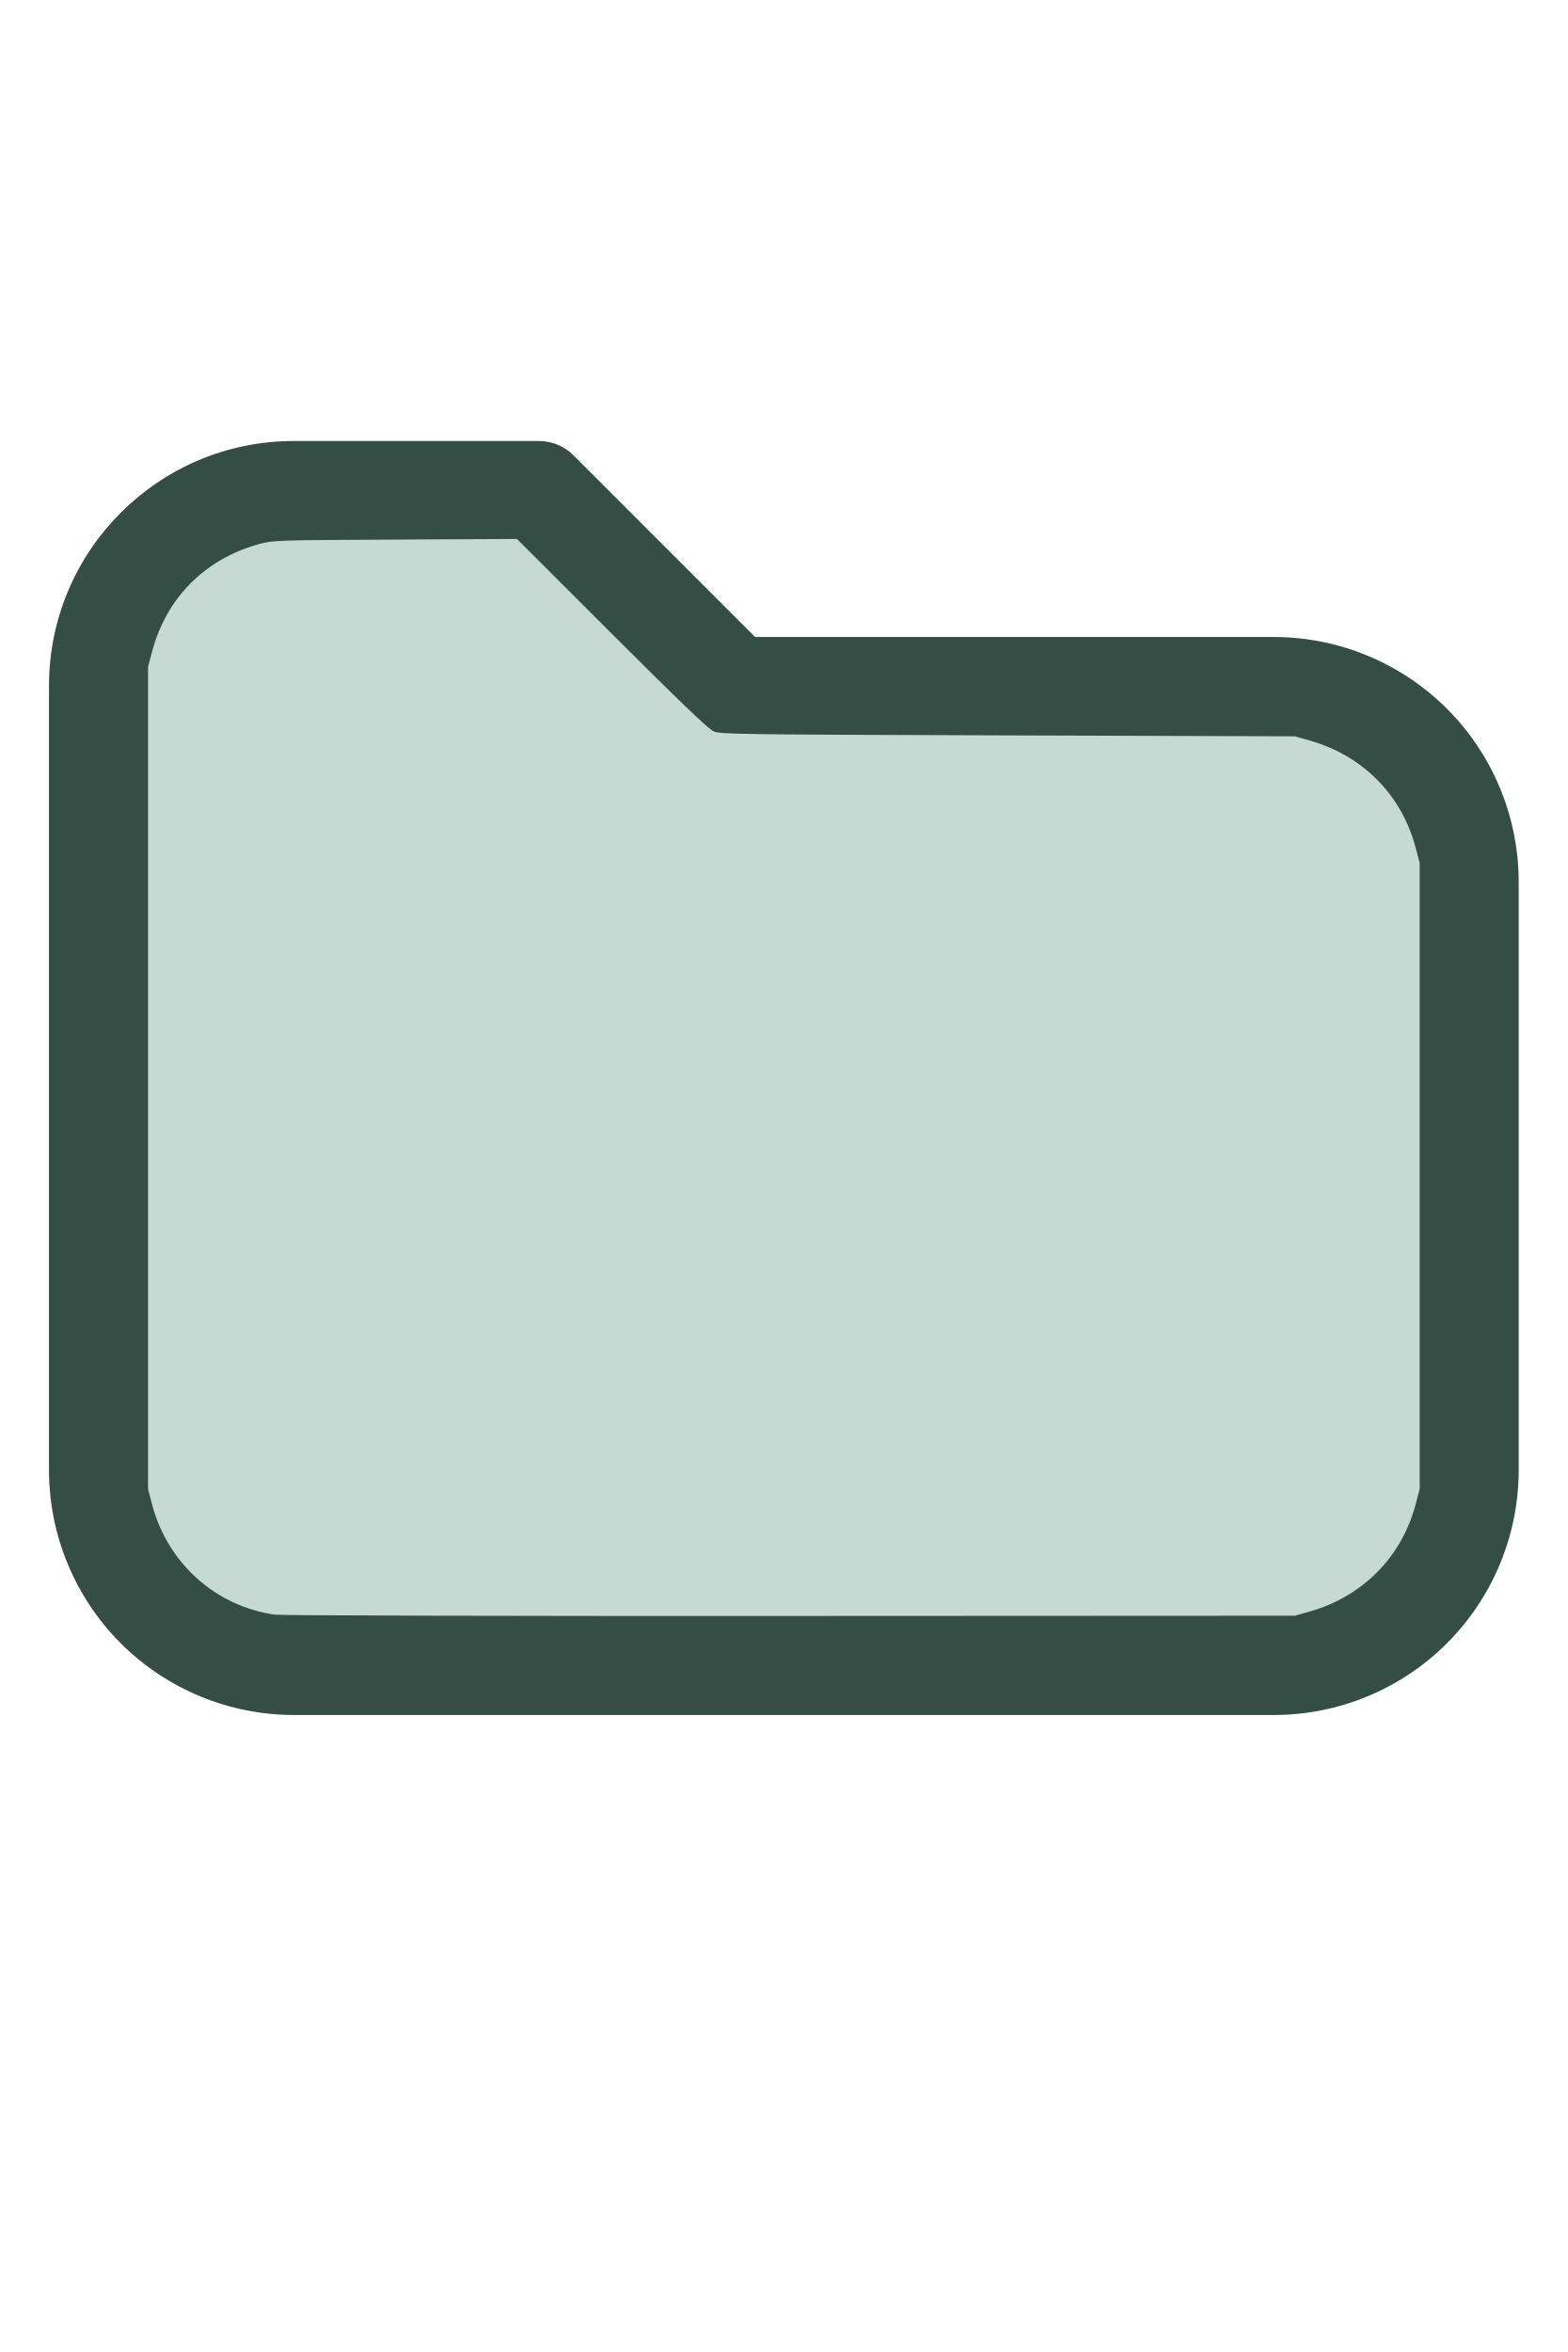
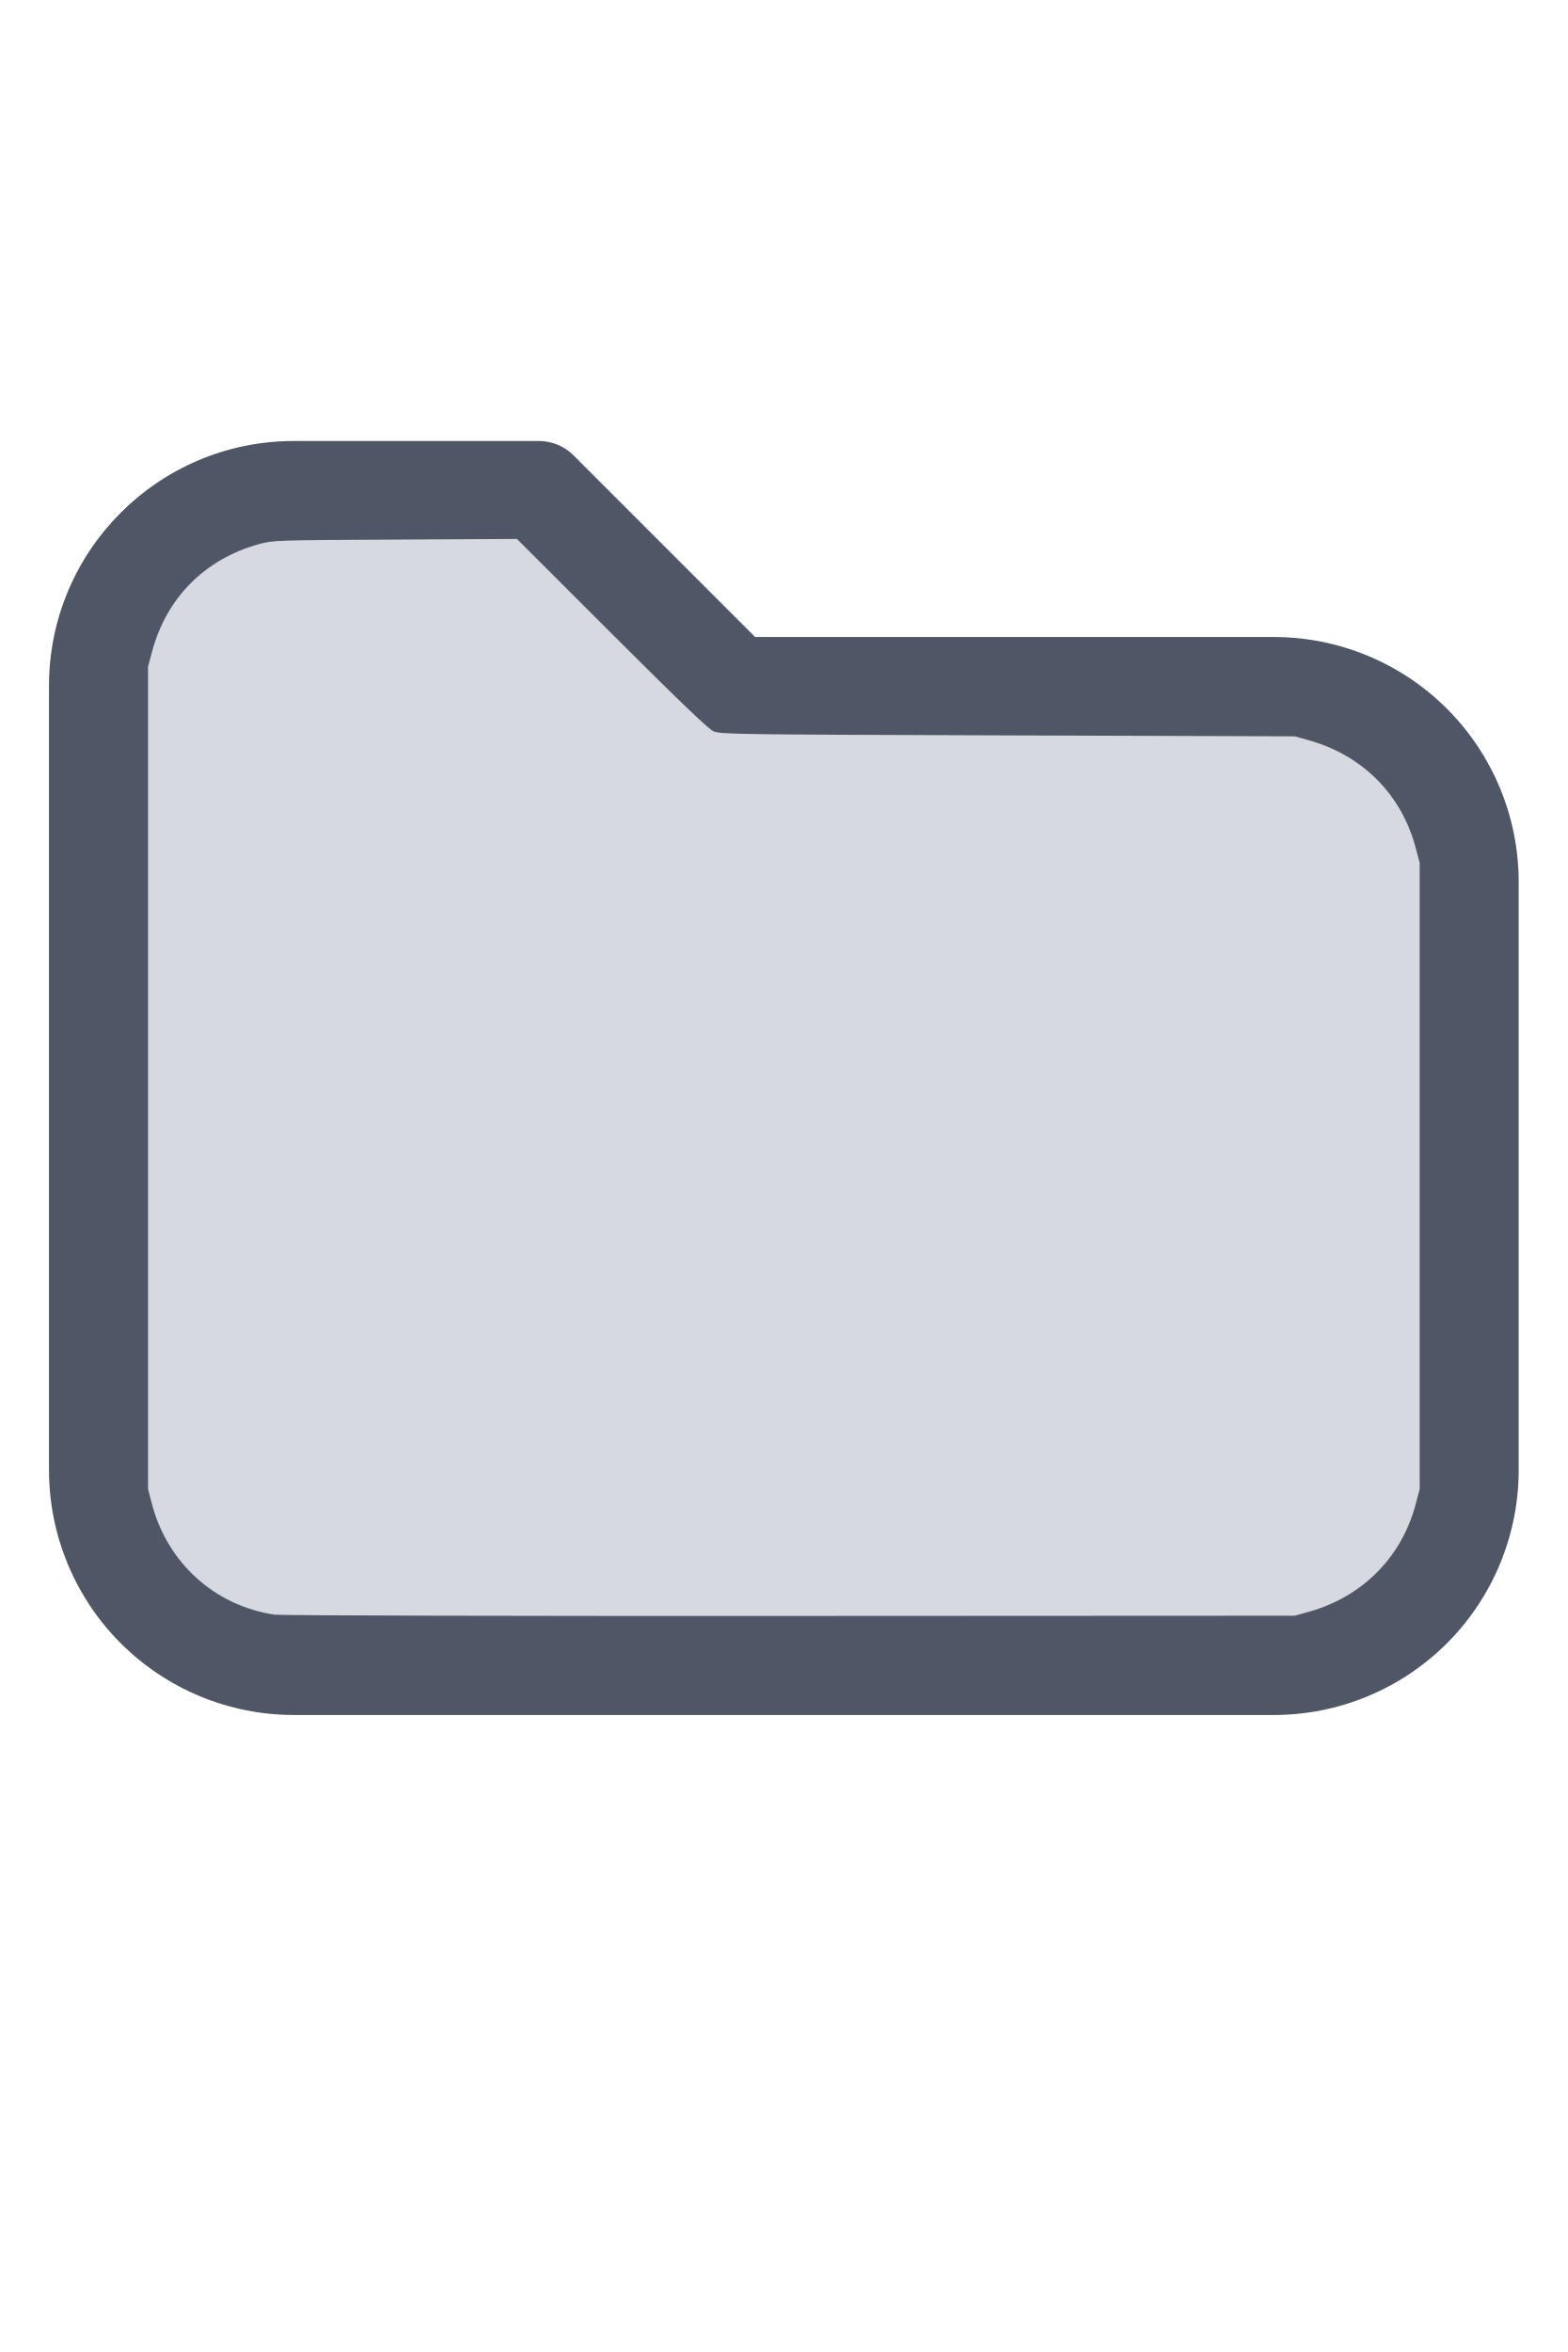
<svg xmlns="http://www.w3.org/2000/svg" version="1.1" width="16" height="24" viewBox="0 0 32 32" xml:space="preserve">
-   <g style="fill:#344D45;">
+   <g style="fill:#4F5665;">
    <path d="M1,5.998l-0,16.002c-0,1.326 0.527,2.598 1.464,3.536c0.938,0.937 2.21,1.464 3.536,1.464c5.322,0 14.678,-0 20,0c1.326,0 2.598,-0.527 3.536,-1.464c0.937,-0.938 1.464,-2.21 1.464,-3.536c0,-3.486 0,-8.514 0,-12c0,-1.326 -0.527,-2.598 -1.464,-3.536c-0.938,-0.937 -2.21,-1.464 -3.536,-1.464c-0,0 -10.586,0 -10.586,0c0,-0 -3.707,-3.707 -3.707,-3.707c-0.187,-0.188 -0.442,-0.293 -0.707,-0.293l-5.002,0c-2.76,0 -4.998,2.238 -4.998,4.998Zm2,-0l-0,16.002c-0,0.796 0.316,1.559 0.879,2.121c0.562,0.563 1.325,0.879 2.121,0.879l20,0c0.796,0 1.559,-0.316 2.121,-0.879c0.563,-0.562 0.879,-1.325 0.879,-2.121c0,-3.486 0,-8.514 0,-12c0,-0.796 -0.316,-1.559 -0.879,-2.121c-0.562,-0.563 -1.325,-0.879 -2.121,-0.879c-7.738,0 -11,0 -11,0c-0.265,0 -0.52,-0.105 -0.707,-0.293c-0,0 -3.707,-3.707 -3.707,-3.707c-0,0 -4.588,0 -4.588,0c-1.656,0 -2.998,1.342 -2.998,2.998Z" />
  </g>
-   <g style="fill:#C7D9D3;stroke-width:0;">
+   <g style="fill:#D6D9DF;stroke-width:0;">
    <path d="M 5.606,24.952 C 4.392,24.775 3.42,23.9 3.103,22.699 L 3.022,22.389 V 13.998 5.606 L 3.104,5.298 C 3.396,4.203 4.18,3.412 5.279,3.106 5.565,3.026 5.615,3.024 8.061,3.012 l 2.491,-0.013 1.932,1.93 c 1.344,1.343 1.976,1.95 2.078,1.995 0.137,0.062 0.474,0.066 6.007,0.084 l 5.861,0.019 0.291,0.082 c 1.095,0.308 1.89,1.109 2.176,2.193 l 0.082,0.309 V 16 22.389 l -0.082,0.309 c -0.284,1.079 -1.086,1.888 -2.176,2.194 l -0.291,0.082 -10.303,0.005 c -5.7,0.003 -10.4,-0.009 -10.521,-0.027 z" />
  </g>
</svg>
